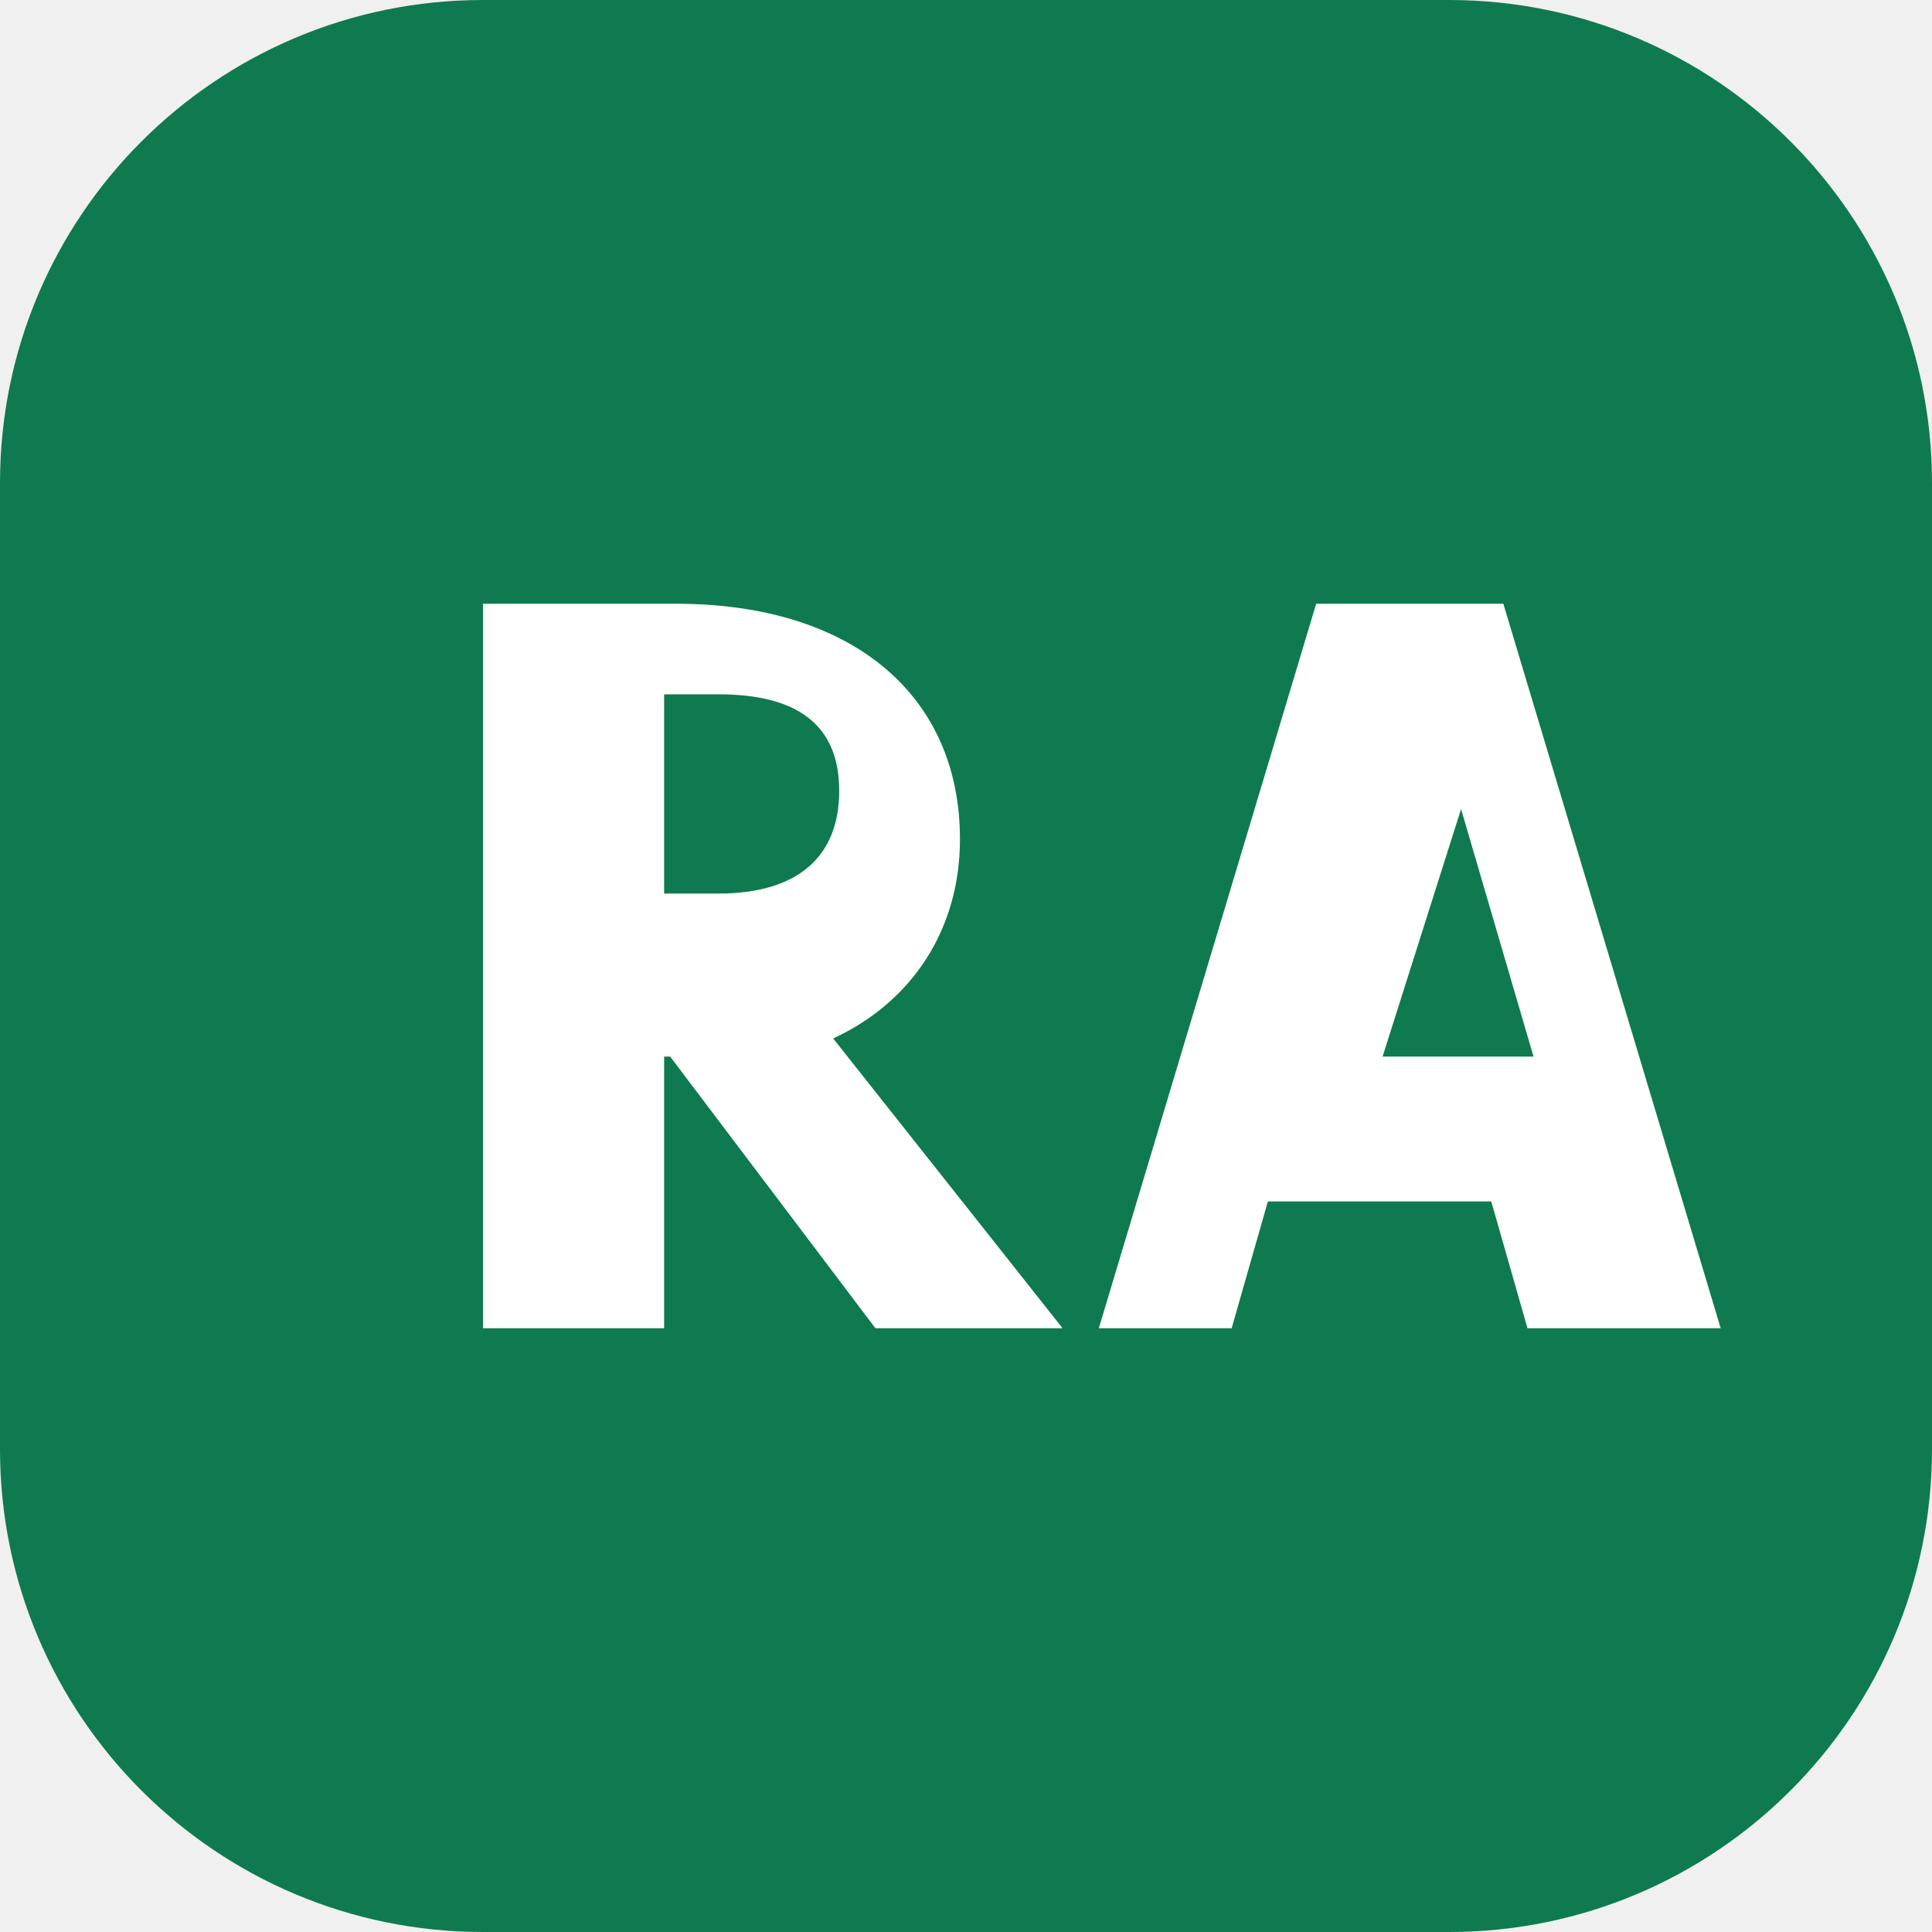
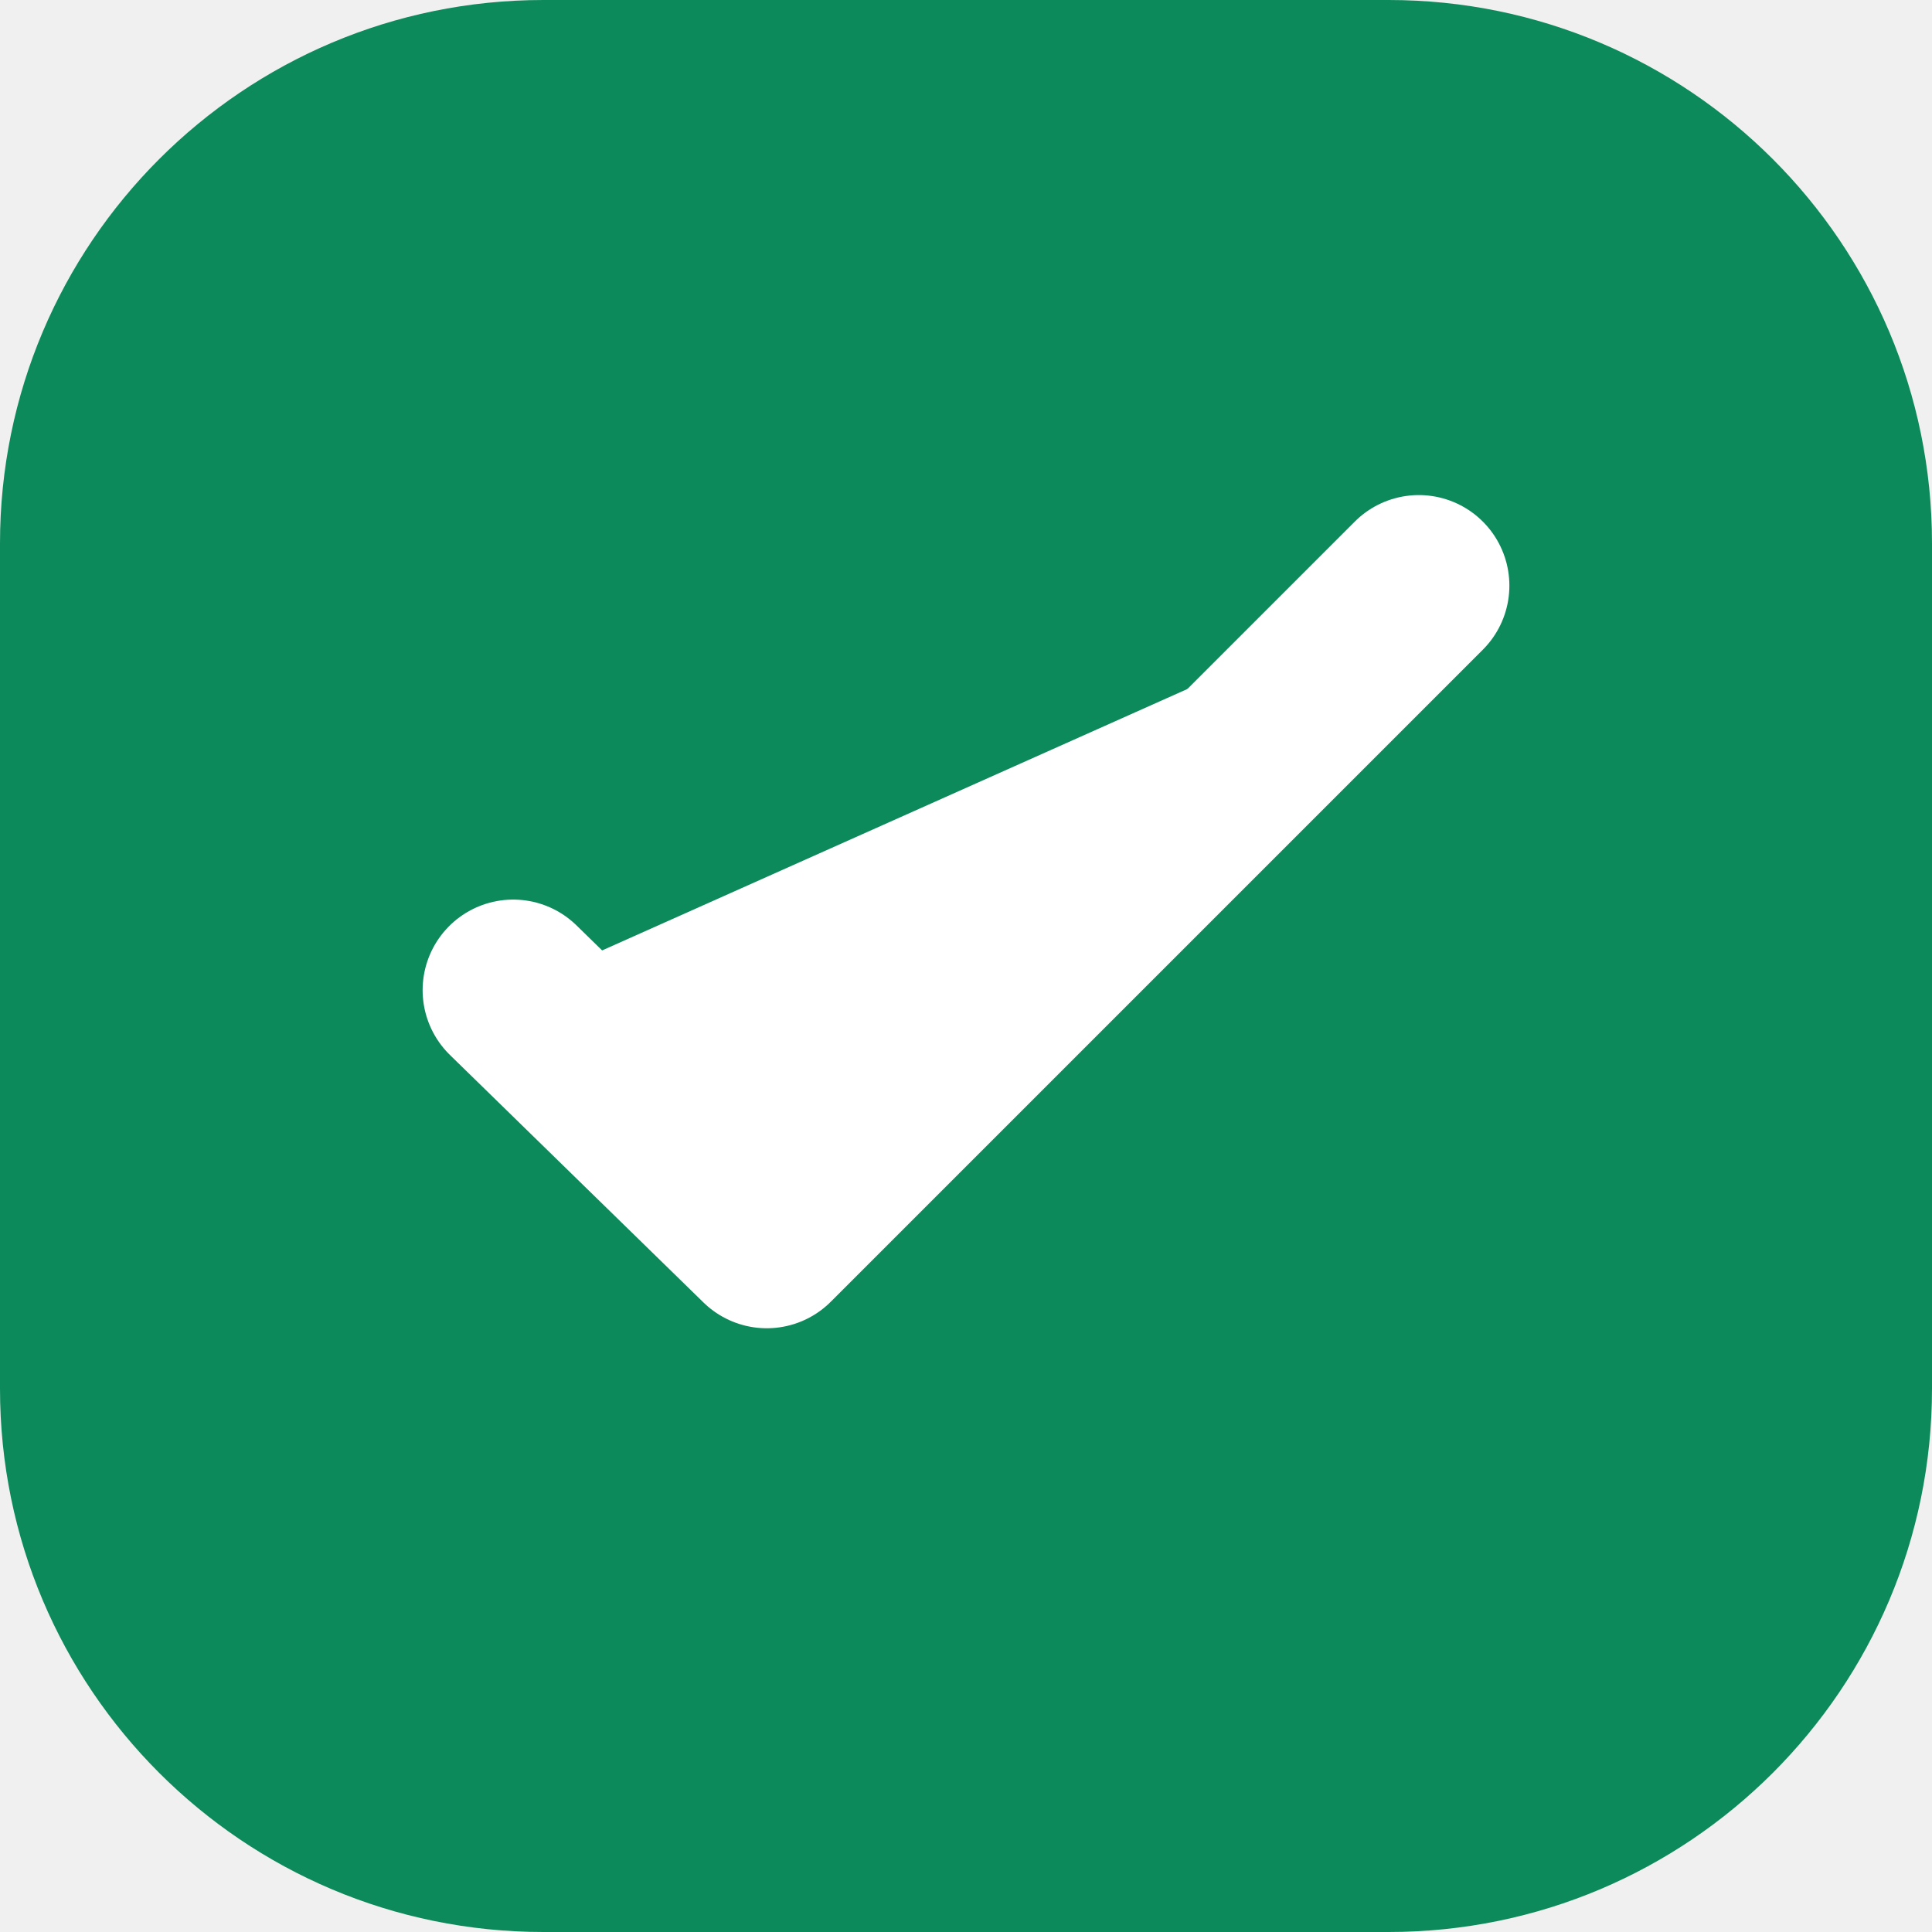
<svg xmlns="http://www.w3.org/2000/svg" viewBox="0 0 32 32" fill="none">
-   <rect width="32" height="32" rx="8" fill="#0f7a4f" />
-   <path d="M8 22V10h3.2c2.9 0 4.7 1.5 4.7 3.9 0 1.5-.8 2.7-2.1 3.3L17.6 22h-3.1l-3.4-4.5H11V22H8zm3-7.2h.9c1.3 0 2-.6 2-1.7s-.7-1.6-2-1.6H11v3.3zM18.2 22l3.6-12h3.1L28.5 22h-3.2l-.6-2.1h-3.7L20.4 22h-2.2zm4.7-4.5h2.5l-1.2-4.1-1.3 4.1z" fill="#ffffff" />
+   <rect width="32" height="32" rx="9" fill="#0d8a5b" />
+   <path d="m8.5 16.4 4.2 4.1 10.8-10.8" fill="#ffffff" stroke="#ffffff" stroke-width="3" stroke-linecap="round" stroke-linejoin="round" />
</svg>
